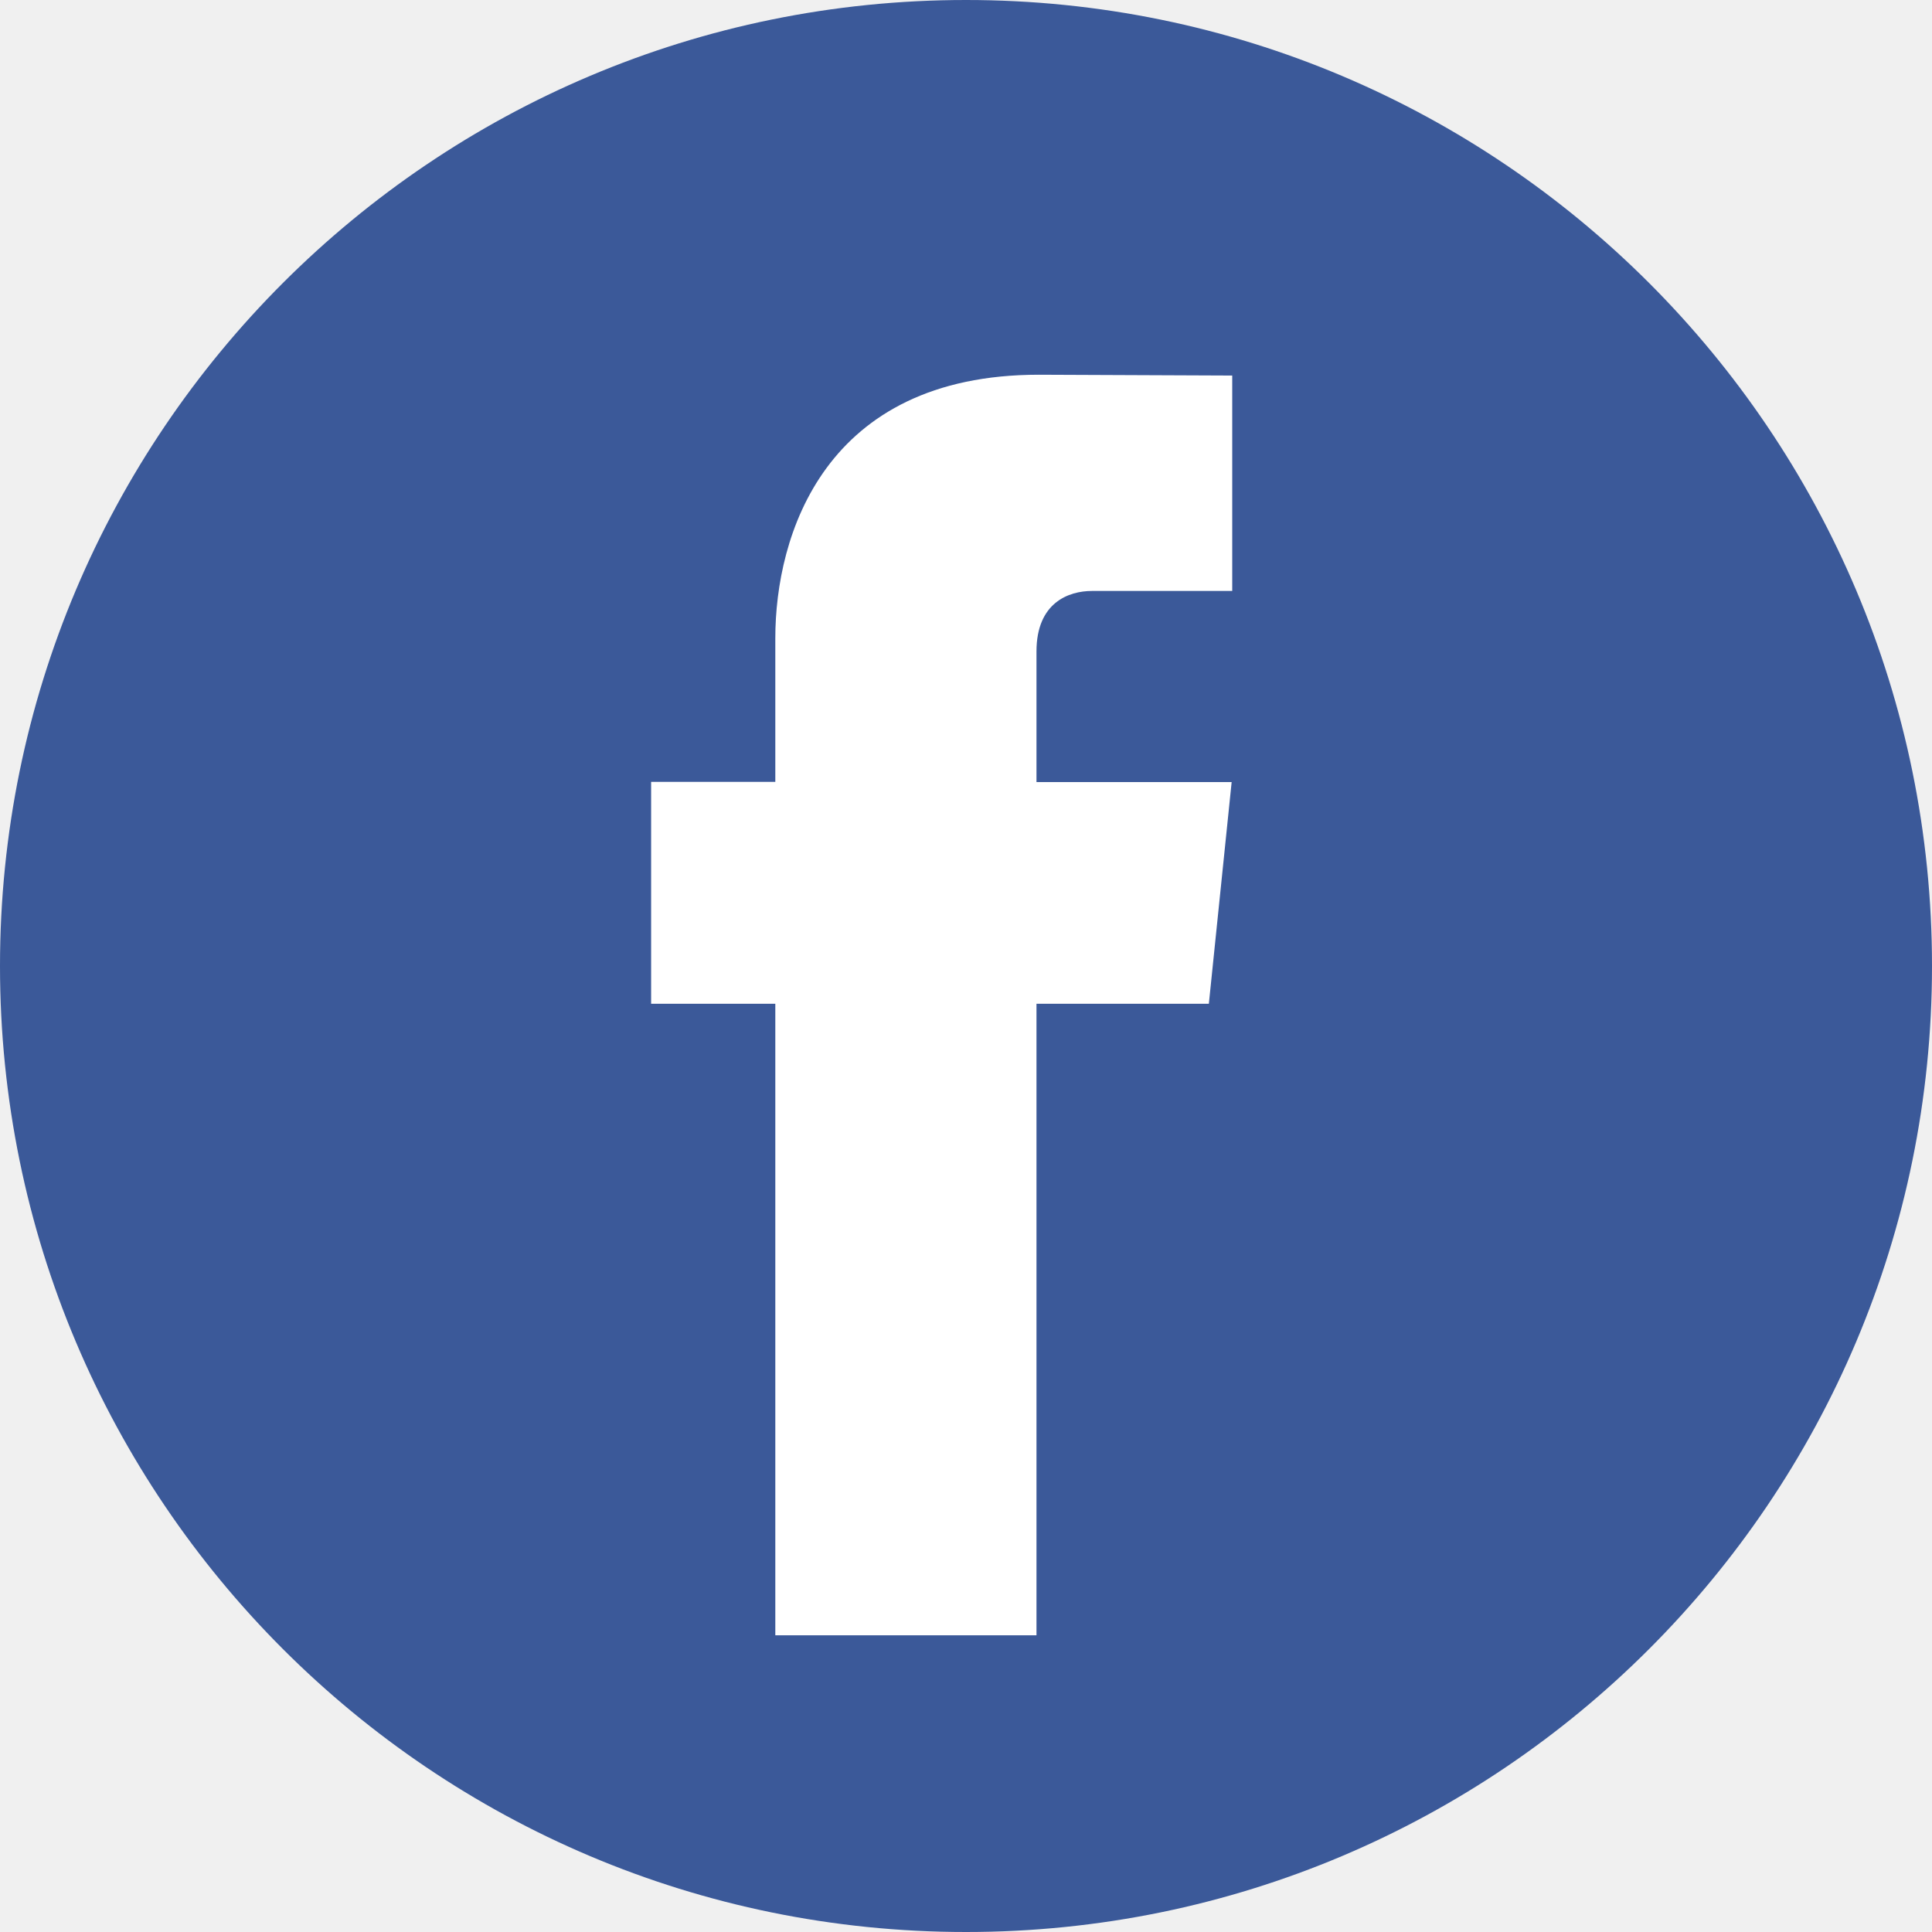
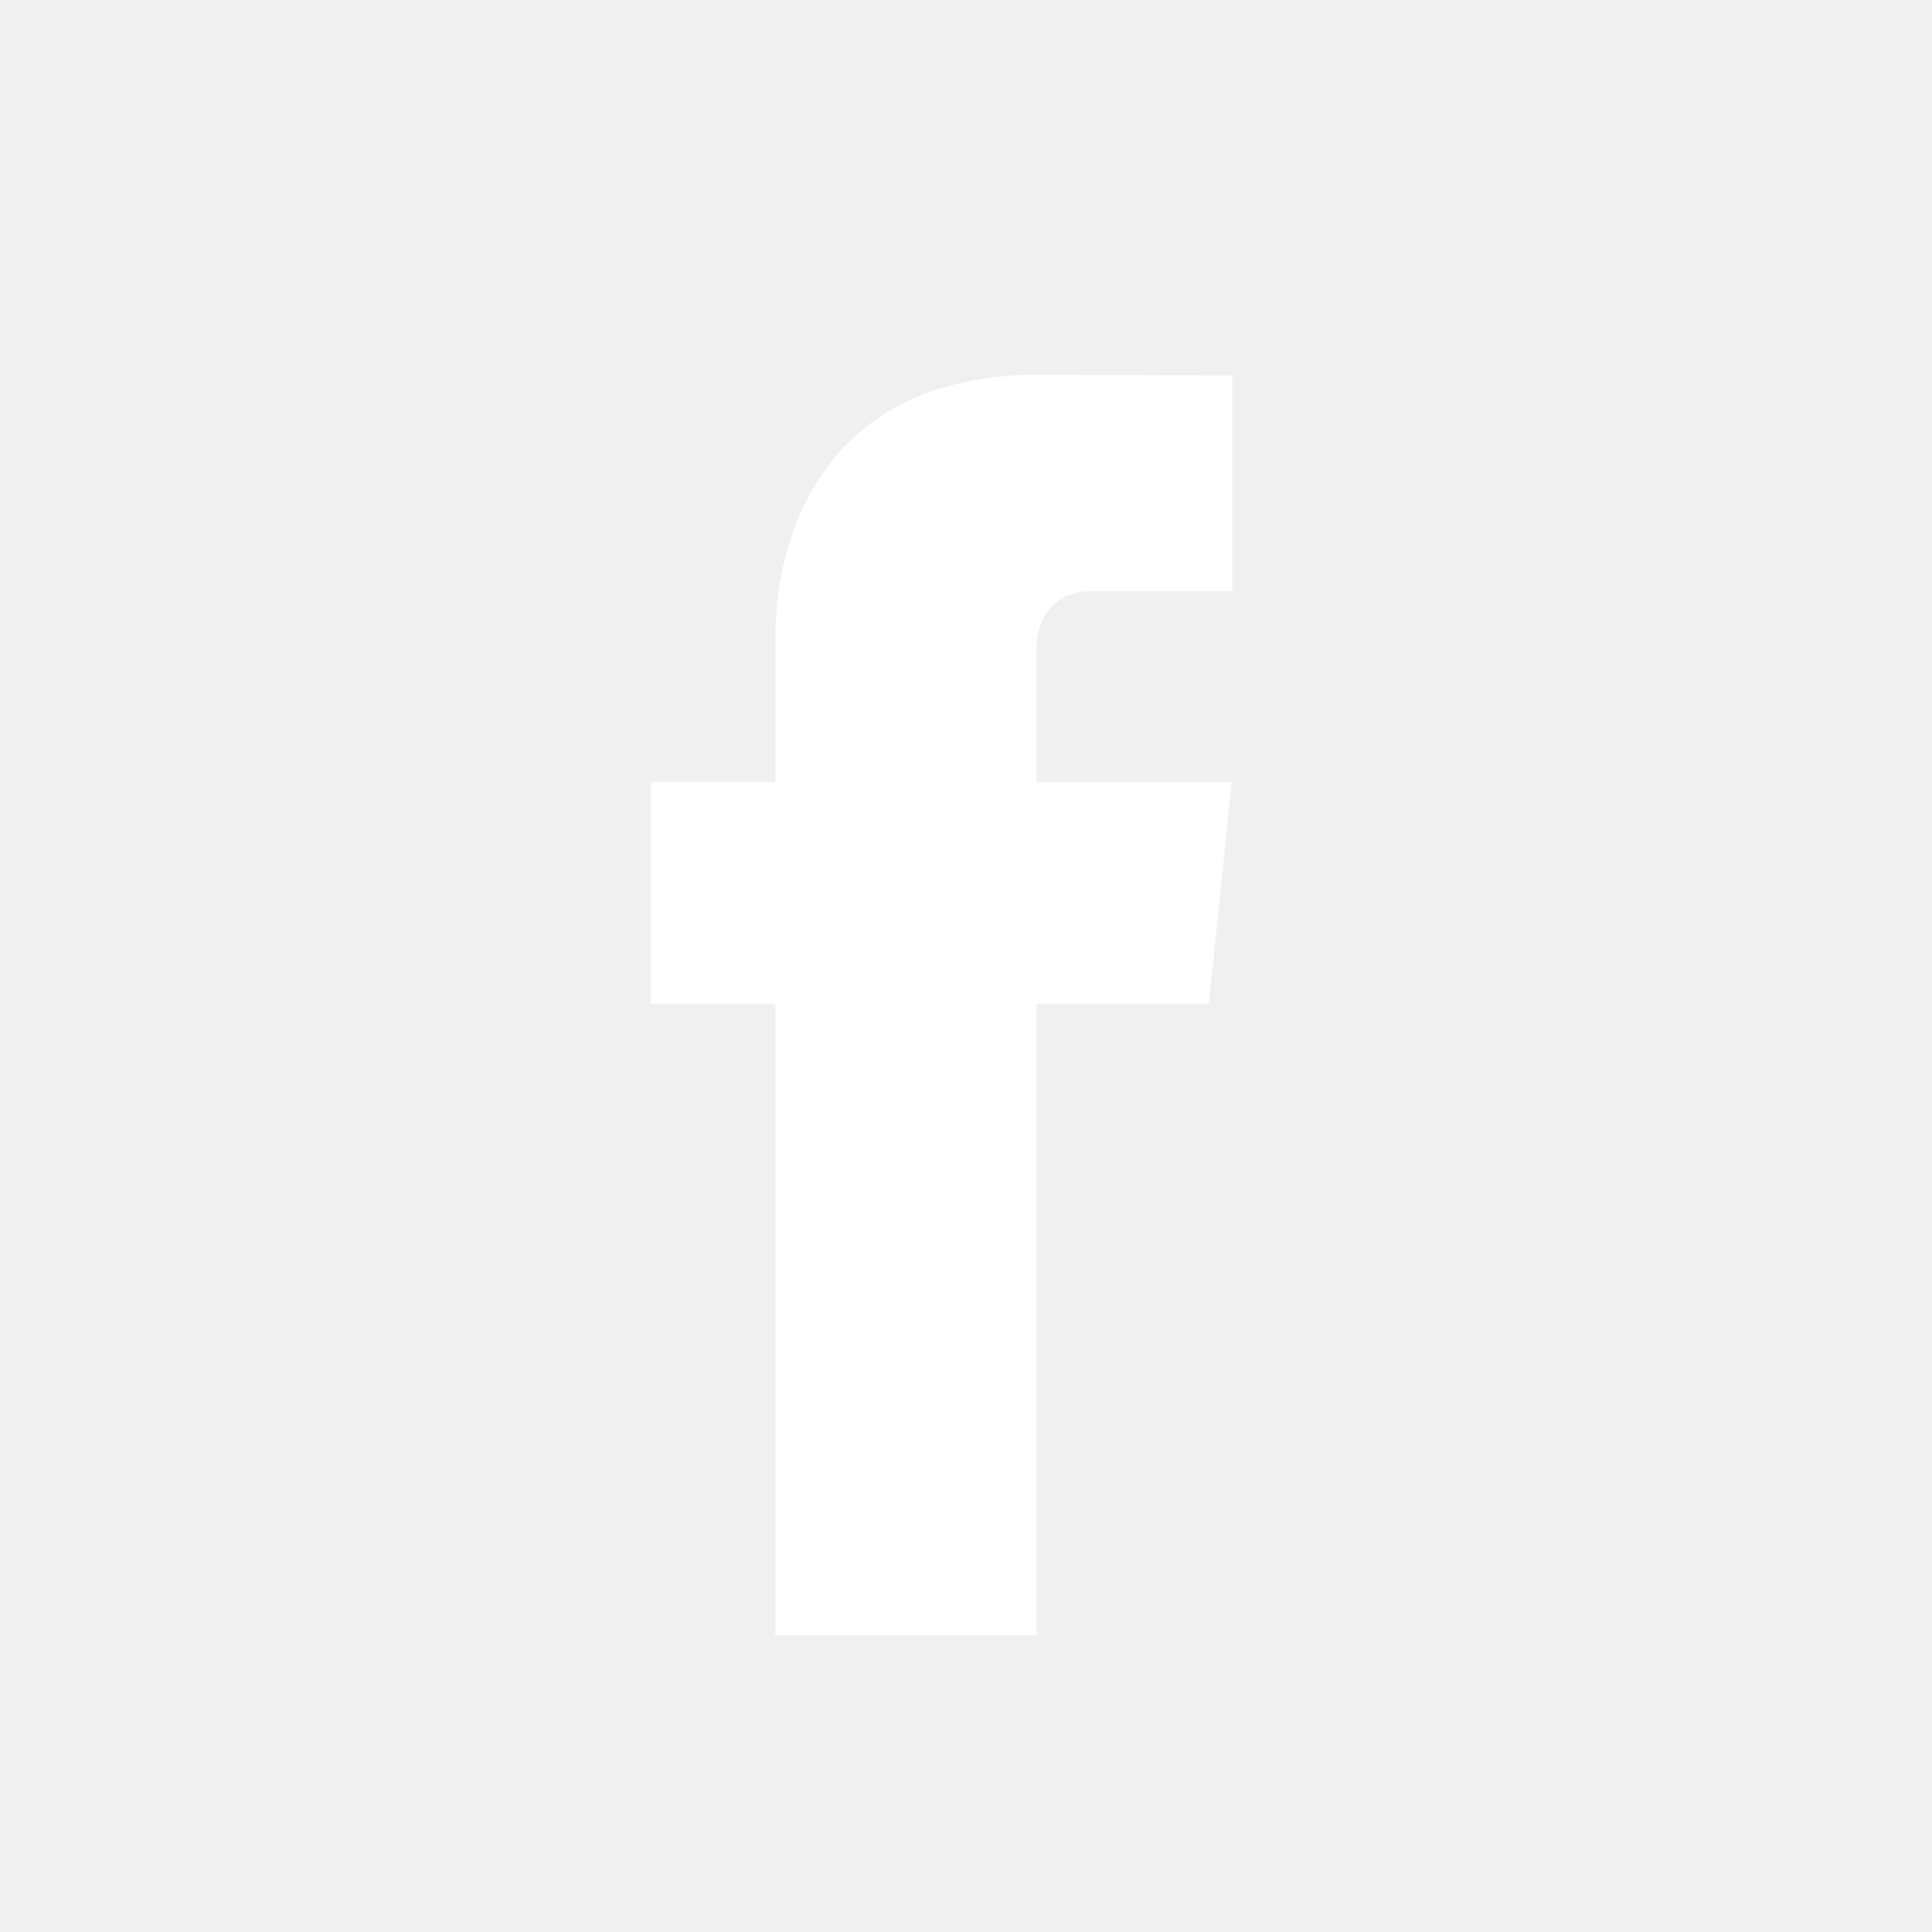
<svg xmlns="http://www.w3.org/2000/svg" width="50" height="50" viewBox="0 0 50 50" fill="none">
  <g clip-path="url(#clip0_308_122)">
-     <path d="M25 50C38.807 50 50 38.807 50 25C50 11.193 38.807 0 25 0C11.193 0 0 11.193 0 25C0 38.807 11.193 50 25 50Z" fill="#3B5999" />
+     <path d="M25 50C38.807 50 50 38.807 50 25C50 11.193 38.807 0 25 0C11.193 0 0 11.193 0 25C0 38.807 11.193 50 25 50Z" fill="transparent" />
    <path d="M31.285 25.978H26.824V42.321H20.065V25.978H16.851V20.235H20.065V16.518C20.065 13.86 21.328 9.698 26.884 9.698L31.89 9.719V15.294H28.258C27.662 15.294 26.824 15.592 26.824 16.86V20.24H31.875L31.285 25.978Z" fill="white" />
  </g>
  <defs>
    <clipPath id="clip0_308_122">
      <rect width="50" height="50" fill="white" />
    </clipPath>
  </defs>
</svg>
